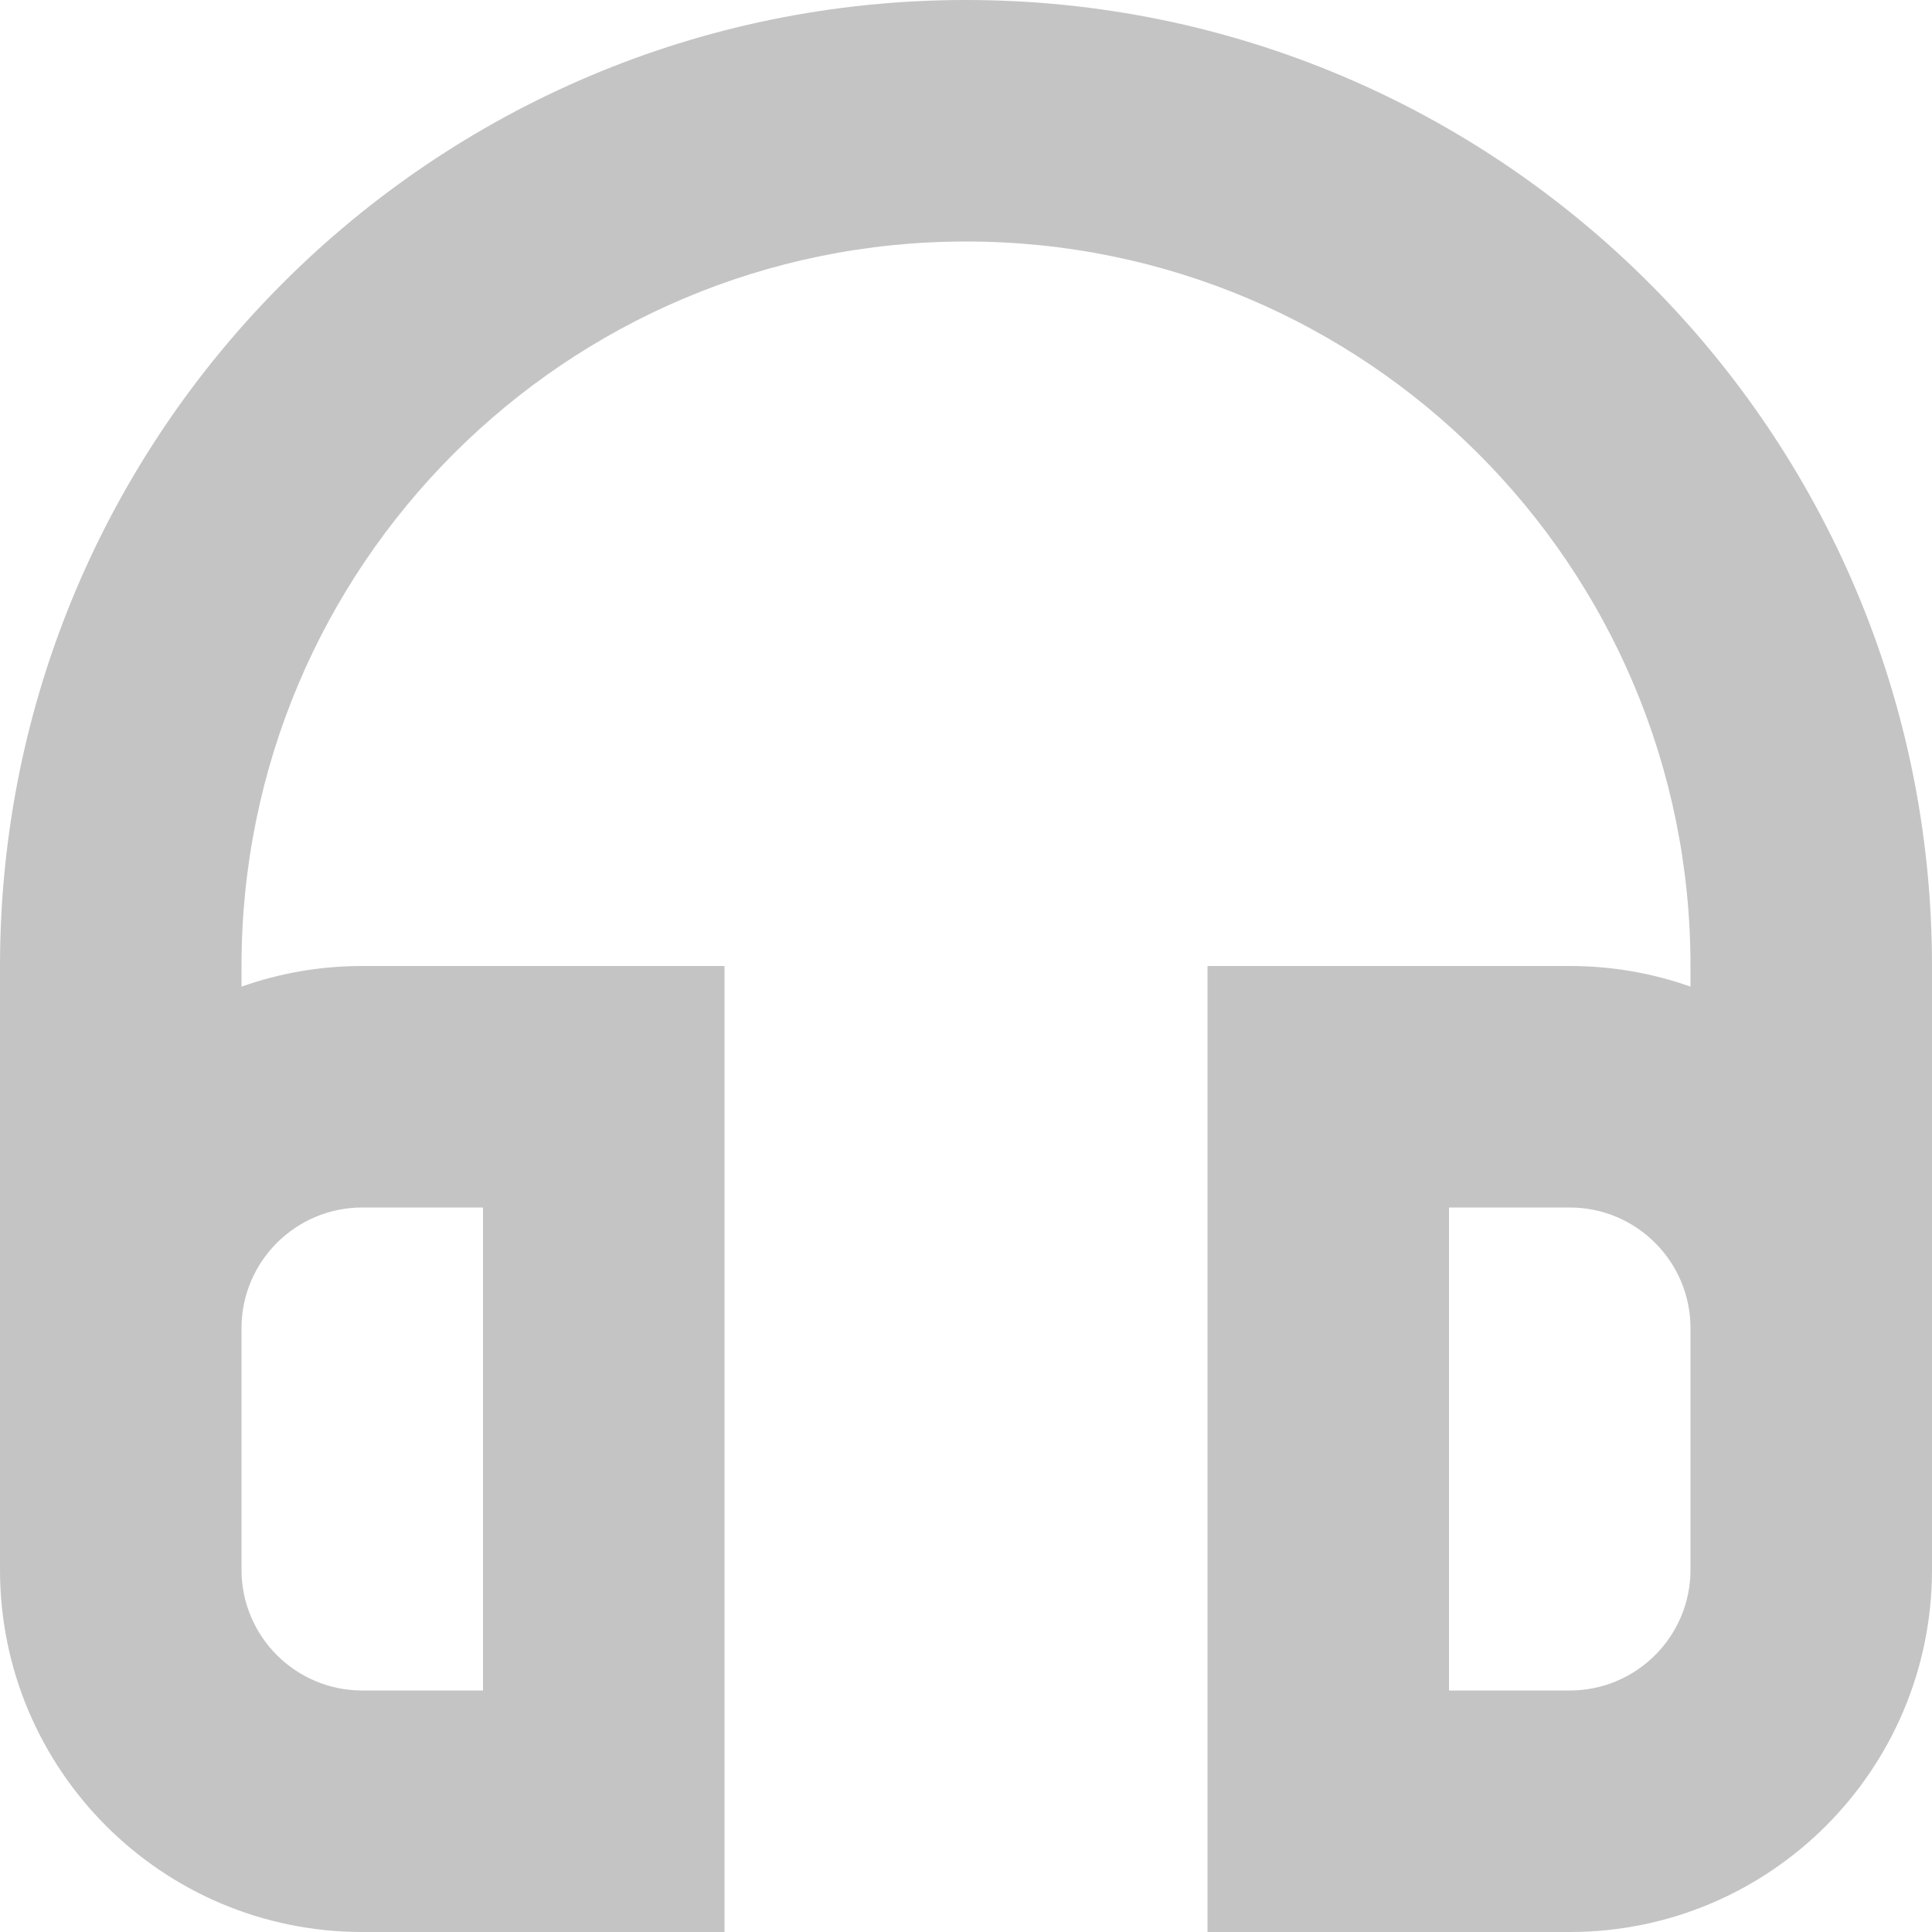
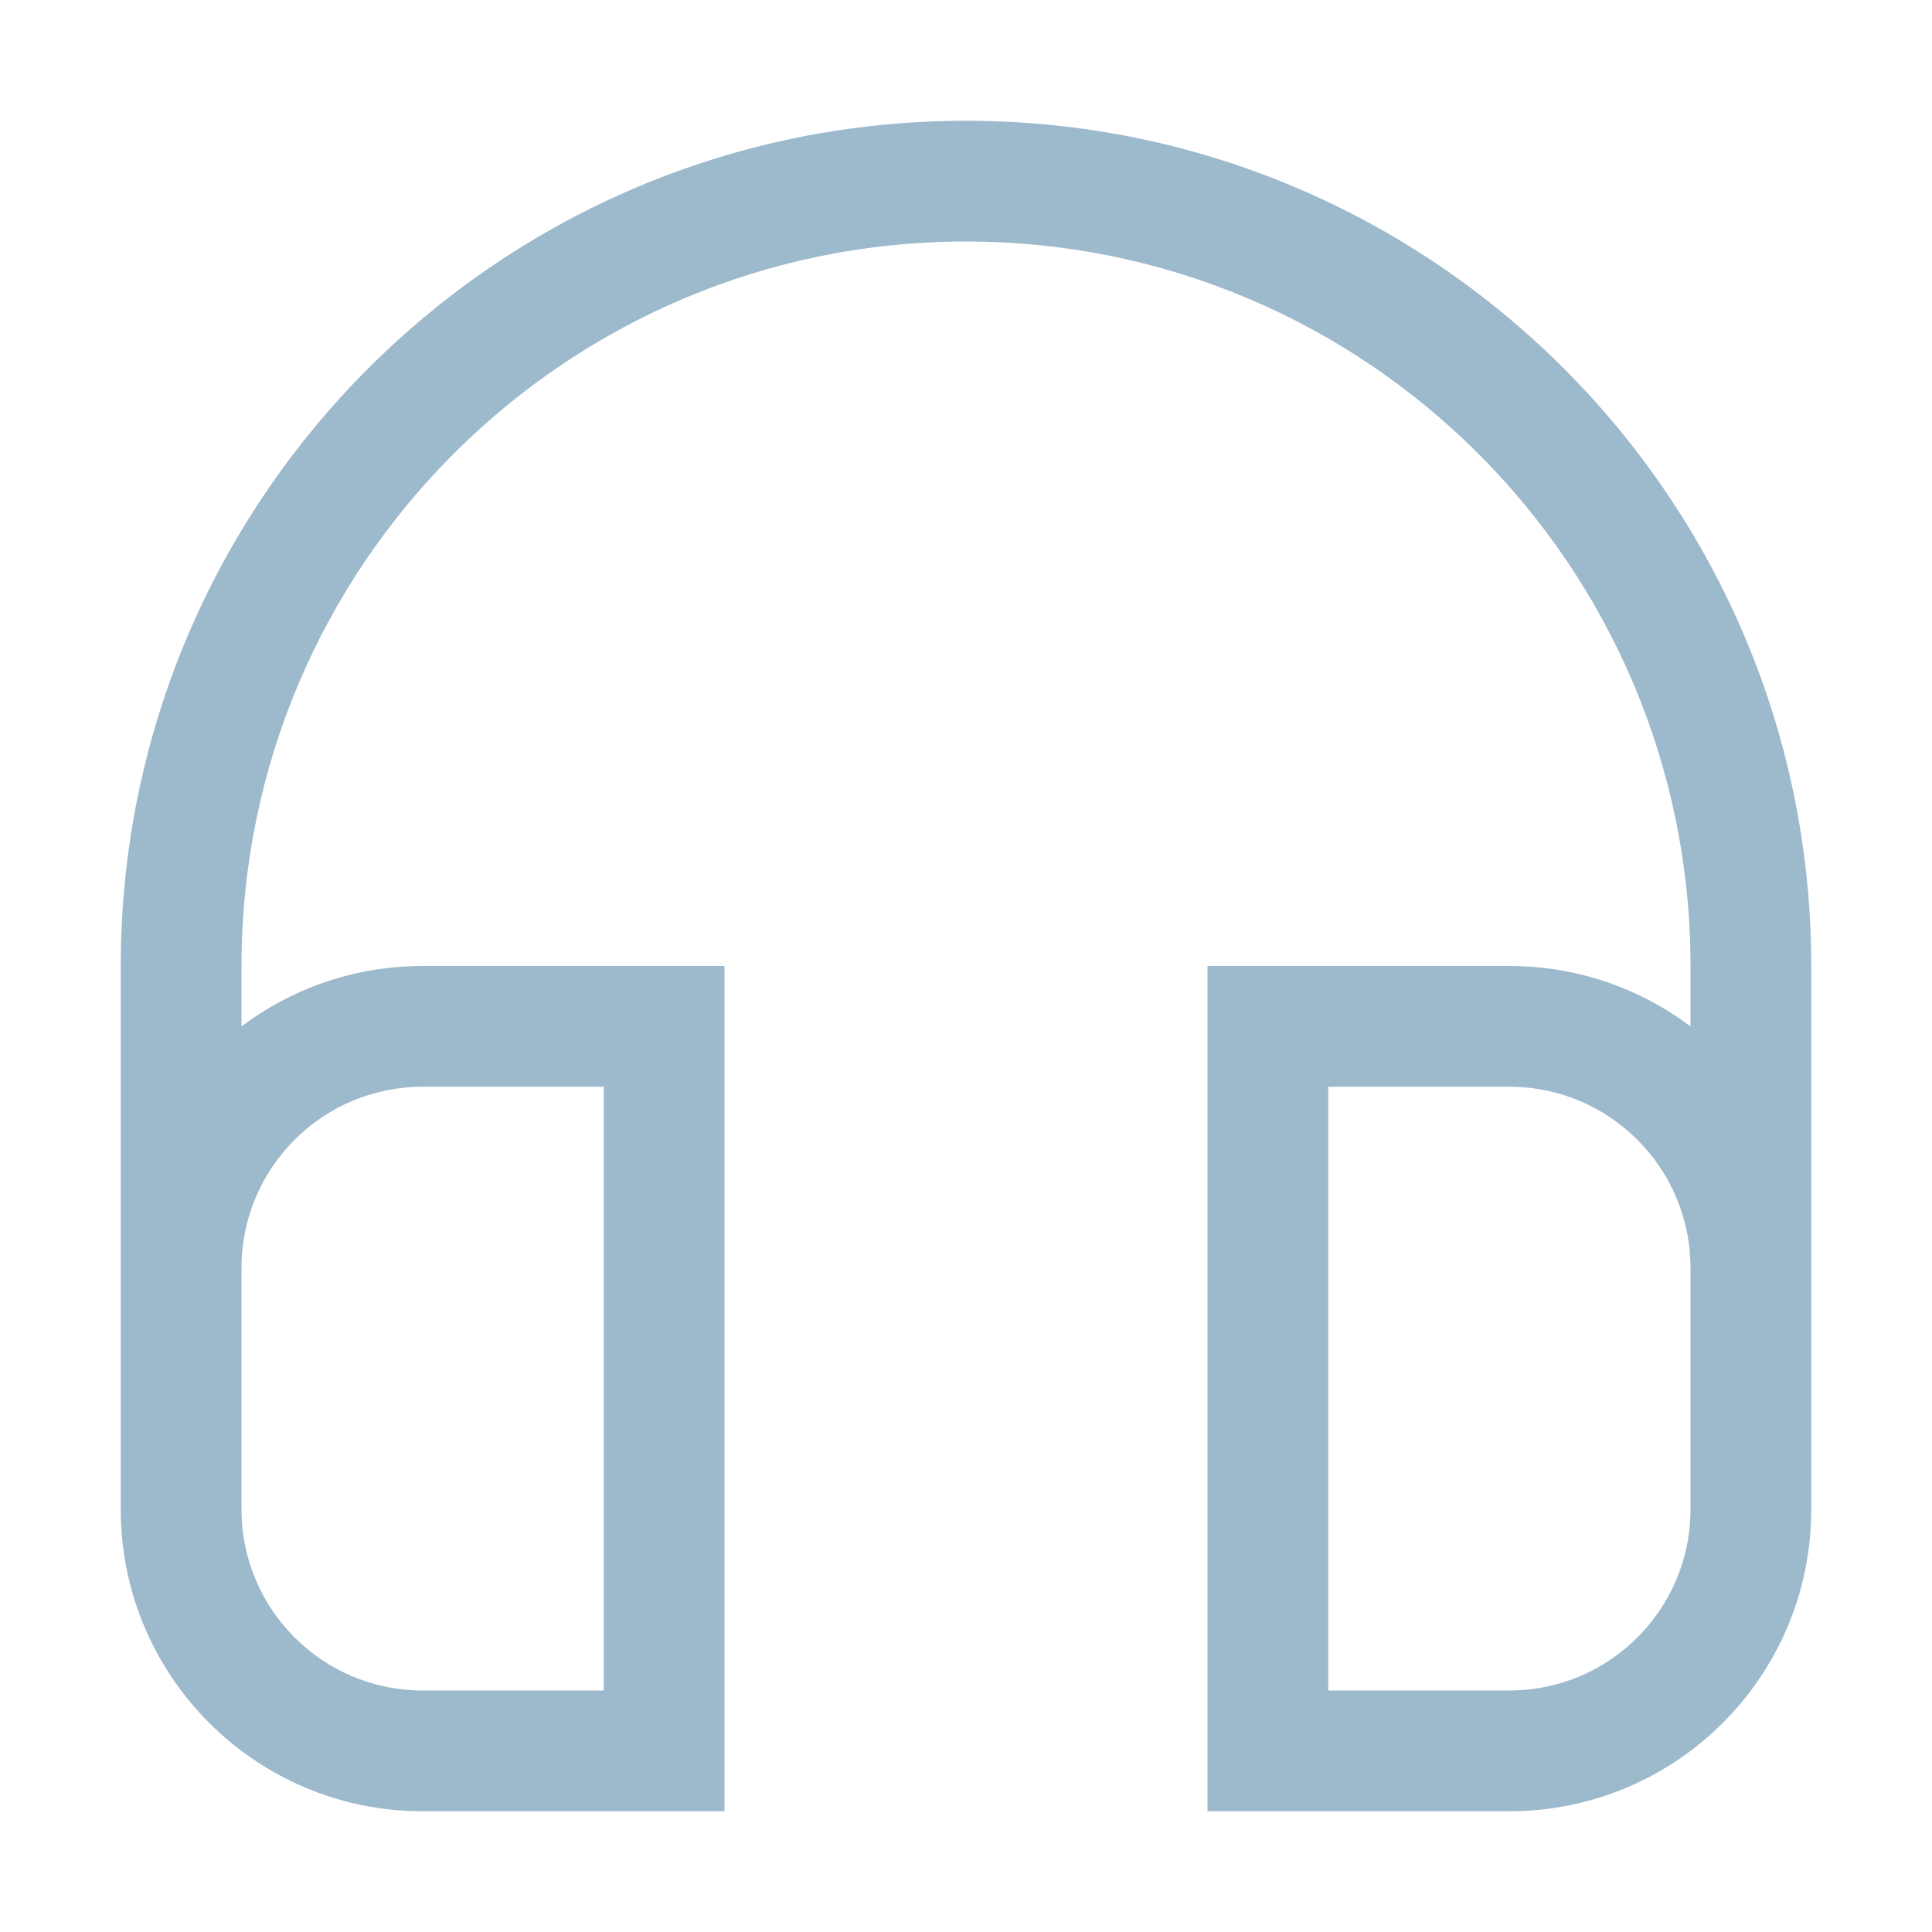
<svg xmlns="http://www.w3.org/2000/svg" width="16" height="16" viewBox="0 0 16 16" fill="none">
-   <path fill-rule="evenodd" clip-rule="evenodd" d="M8 2C4.686 2 2 4.686 2 8V8.171C2.313 8.06 2.649 8 3 8H5H6V9V15V16H5H3C1.343 16 0 14.657 0 13V12V11V8C0 3.582 3.582 0 8 0C12.418 0 16 3.582 16 8V11V12V13C16 14.657 14.657 16 13 16H11H10V15V9V8H11H13C13.351 8 13.687 8.06 14 8.171V8C14 4.686 11.314 2 8 2ZM14 11C14 10.448 13.552 10 13 10H12V14H13C13.552 14 14 13.552 14 13V12V11ZM2 12V11C2 10.448 2.448 10 3 10H4V14H3C2.448 14 2 13.552 2 13V12Z" fill="#C4C4C4" />
+   <path fill-rule="evenodd" clip-rule="evenodd" d="M8 2C4.686 2 2 4.686 2 8V8.5C2.418 8.186 2.937 8 3.5 8H5.5H6V8.5V14.5V15H5.5H3.5C2.119 15 1 13.881 1 12.5V11V10.5V8C1 4.134 4.134 1 8 1C11.866 1 15 4.134 15 8V10.5V11V12.5C15 13.881 13.881 15 12.5 15H10.5H10V14.5V8.5V8H10.5H12.5C13.063 8 13.582 8.186 14 8.5V8C14 4.686 11.314 2 8 2ZM14 10.5C14 9.672 13.328 9 12.5 9H11V14H12.5C13.328 14 14 13.328 14 12.5V11V10.5ZM2 11V10.5C2 9.672 2.672 9 3.5 9H5V14H3.5C2.672 14 2 13.328 2 12.5V11Z" fill="#9DB9CC" />
</svg>
